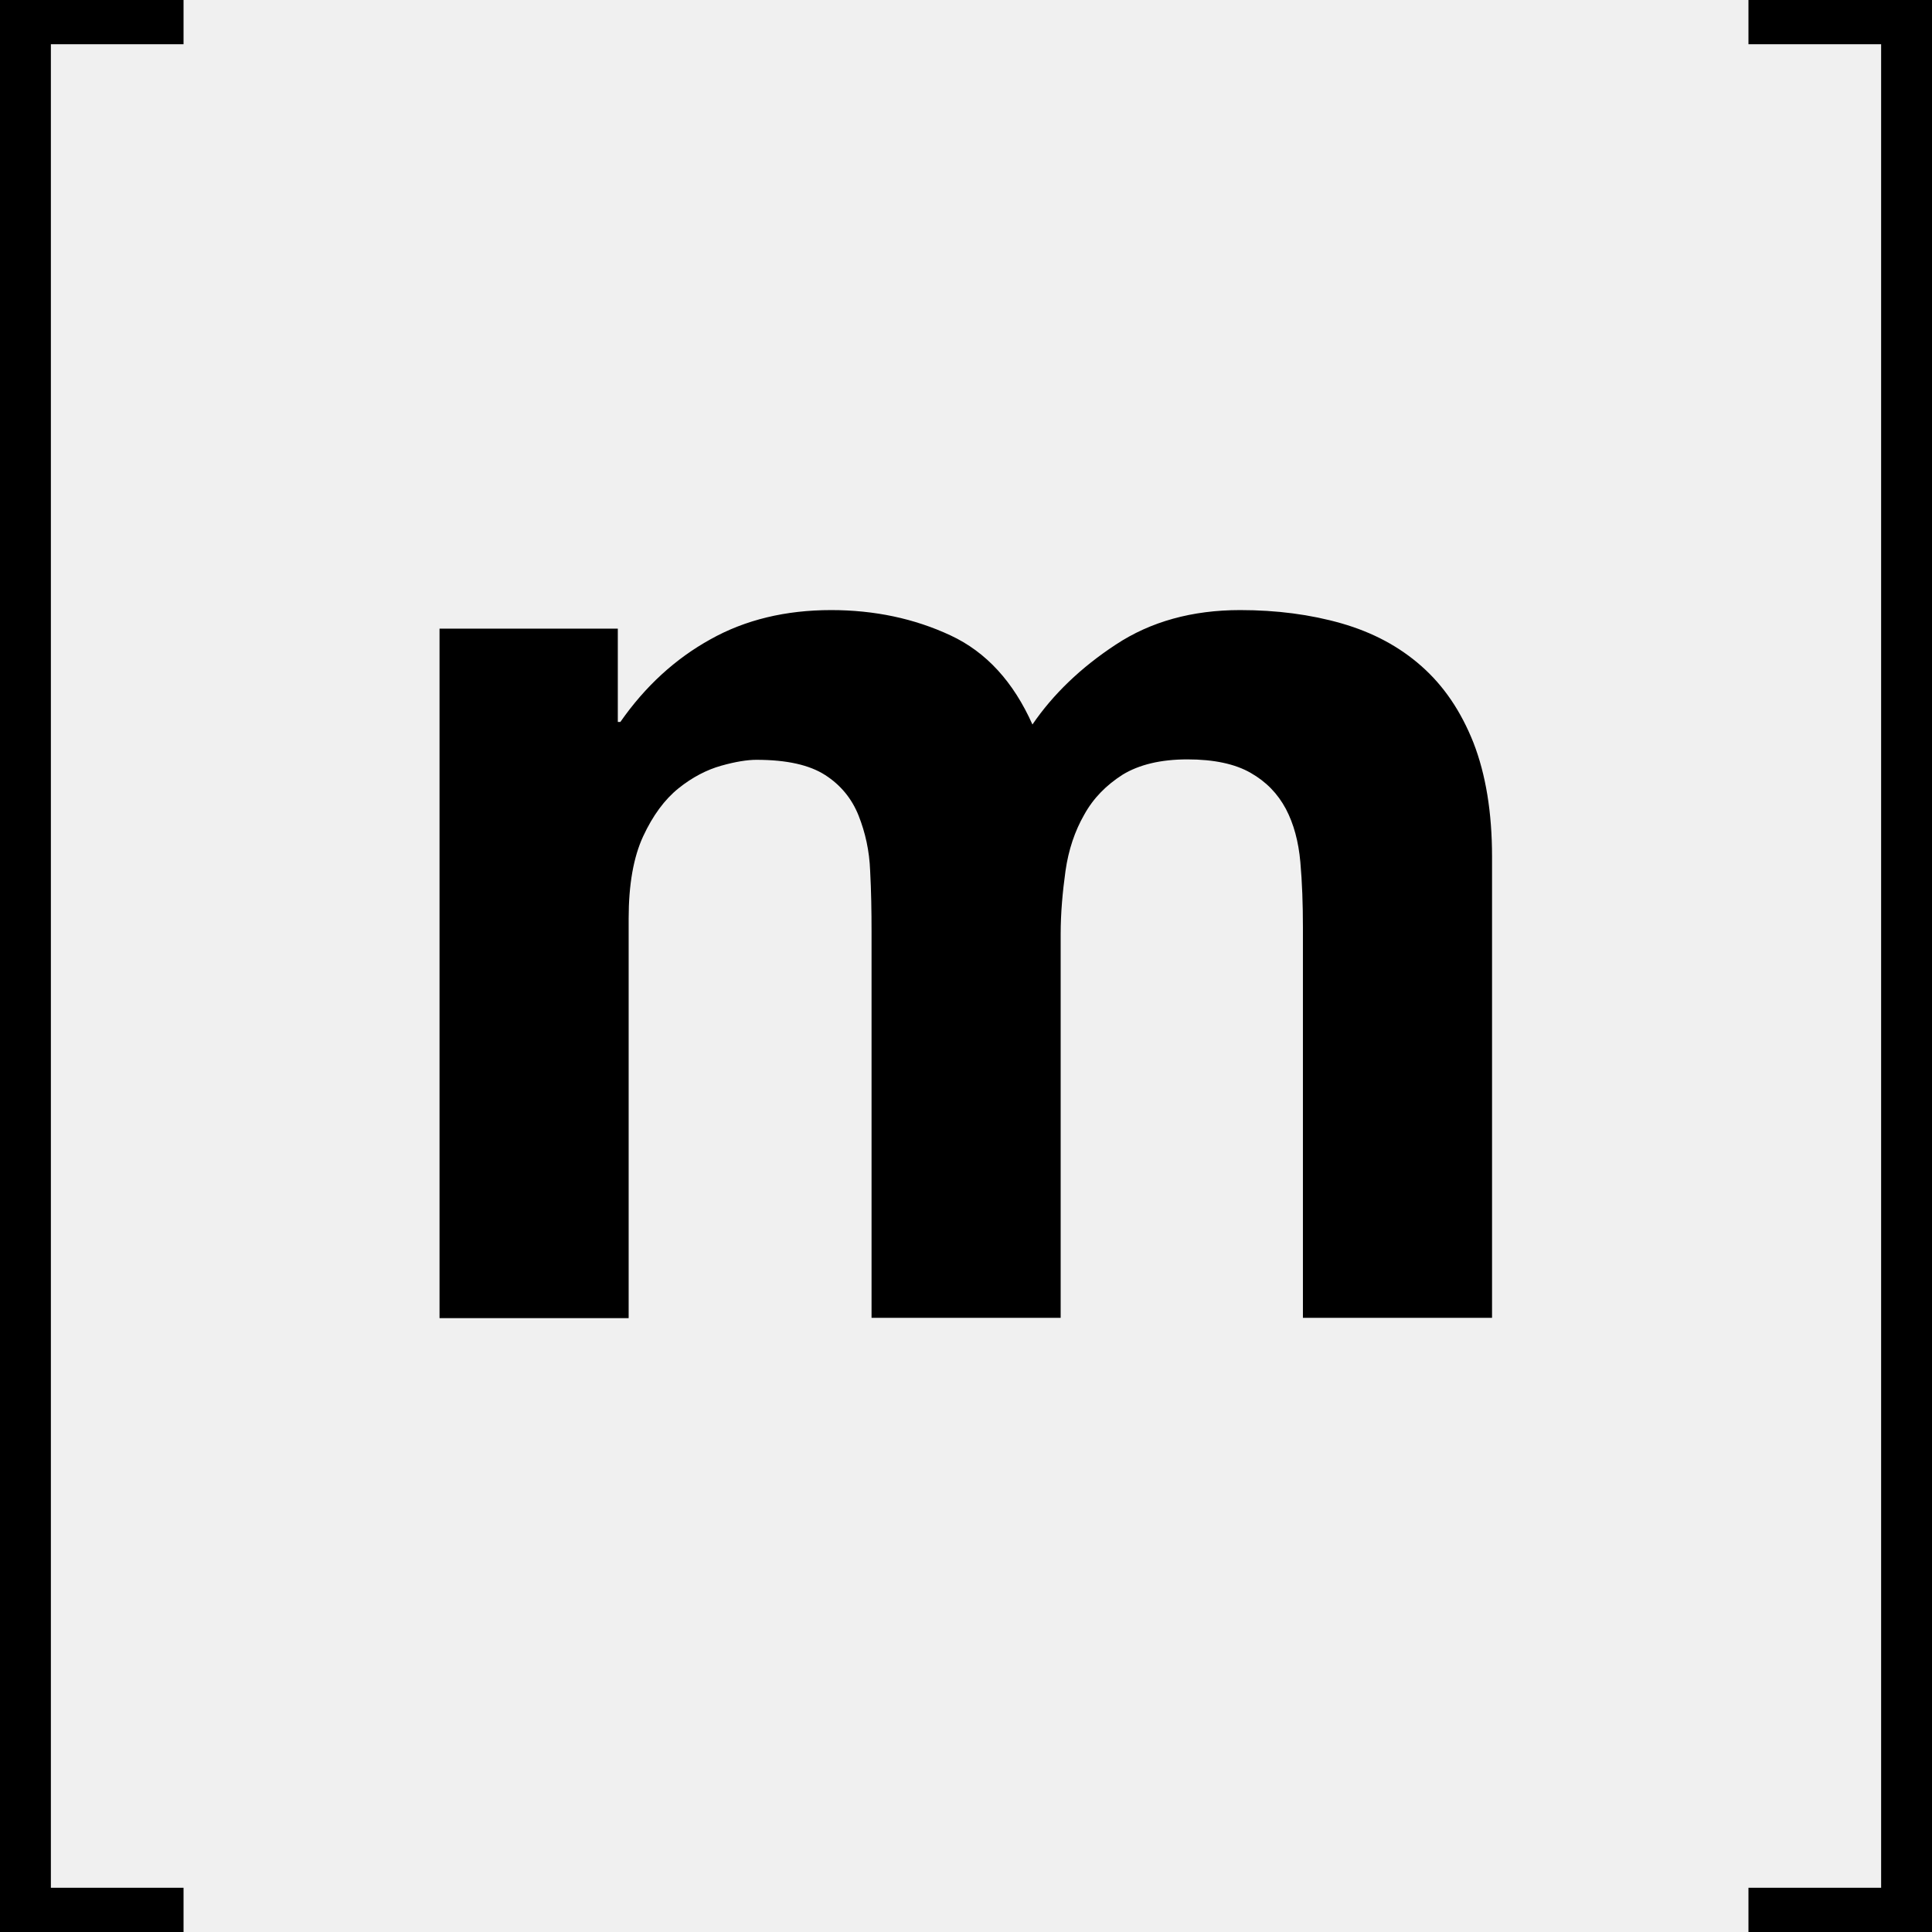
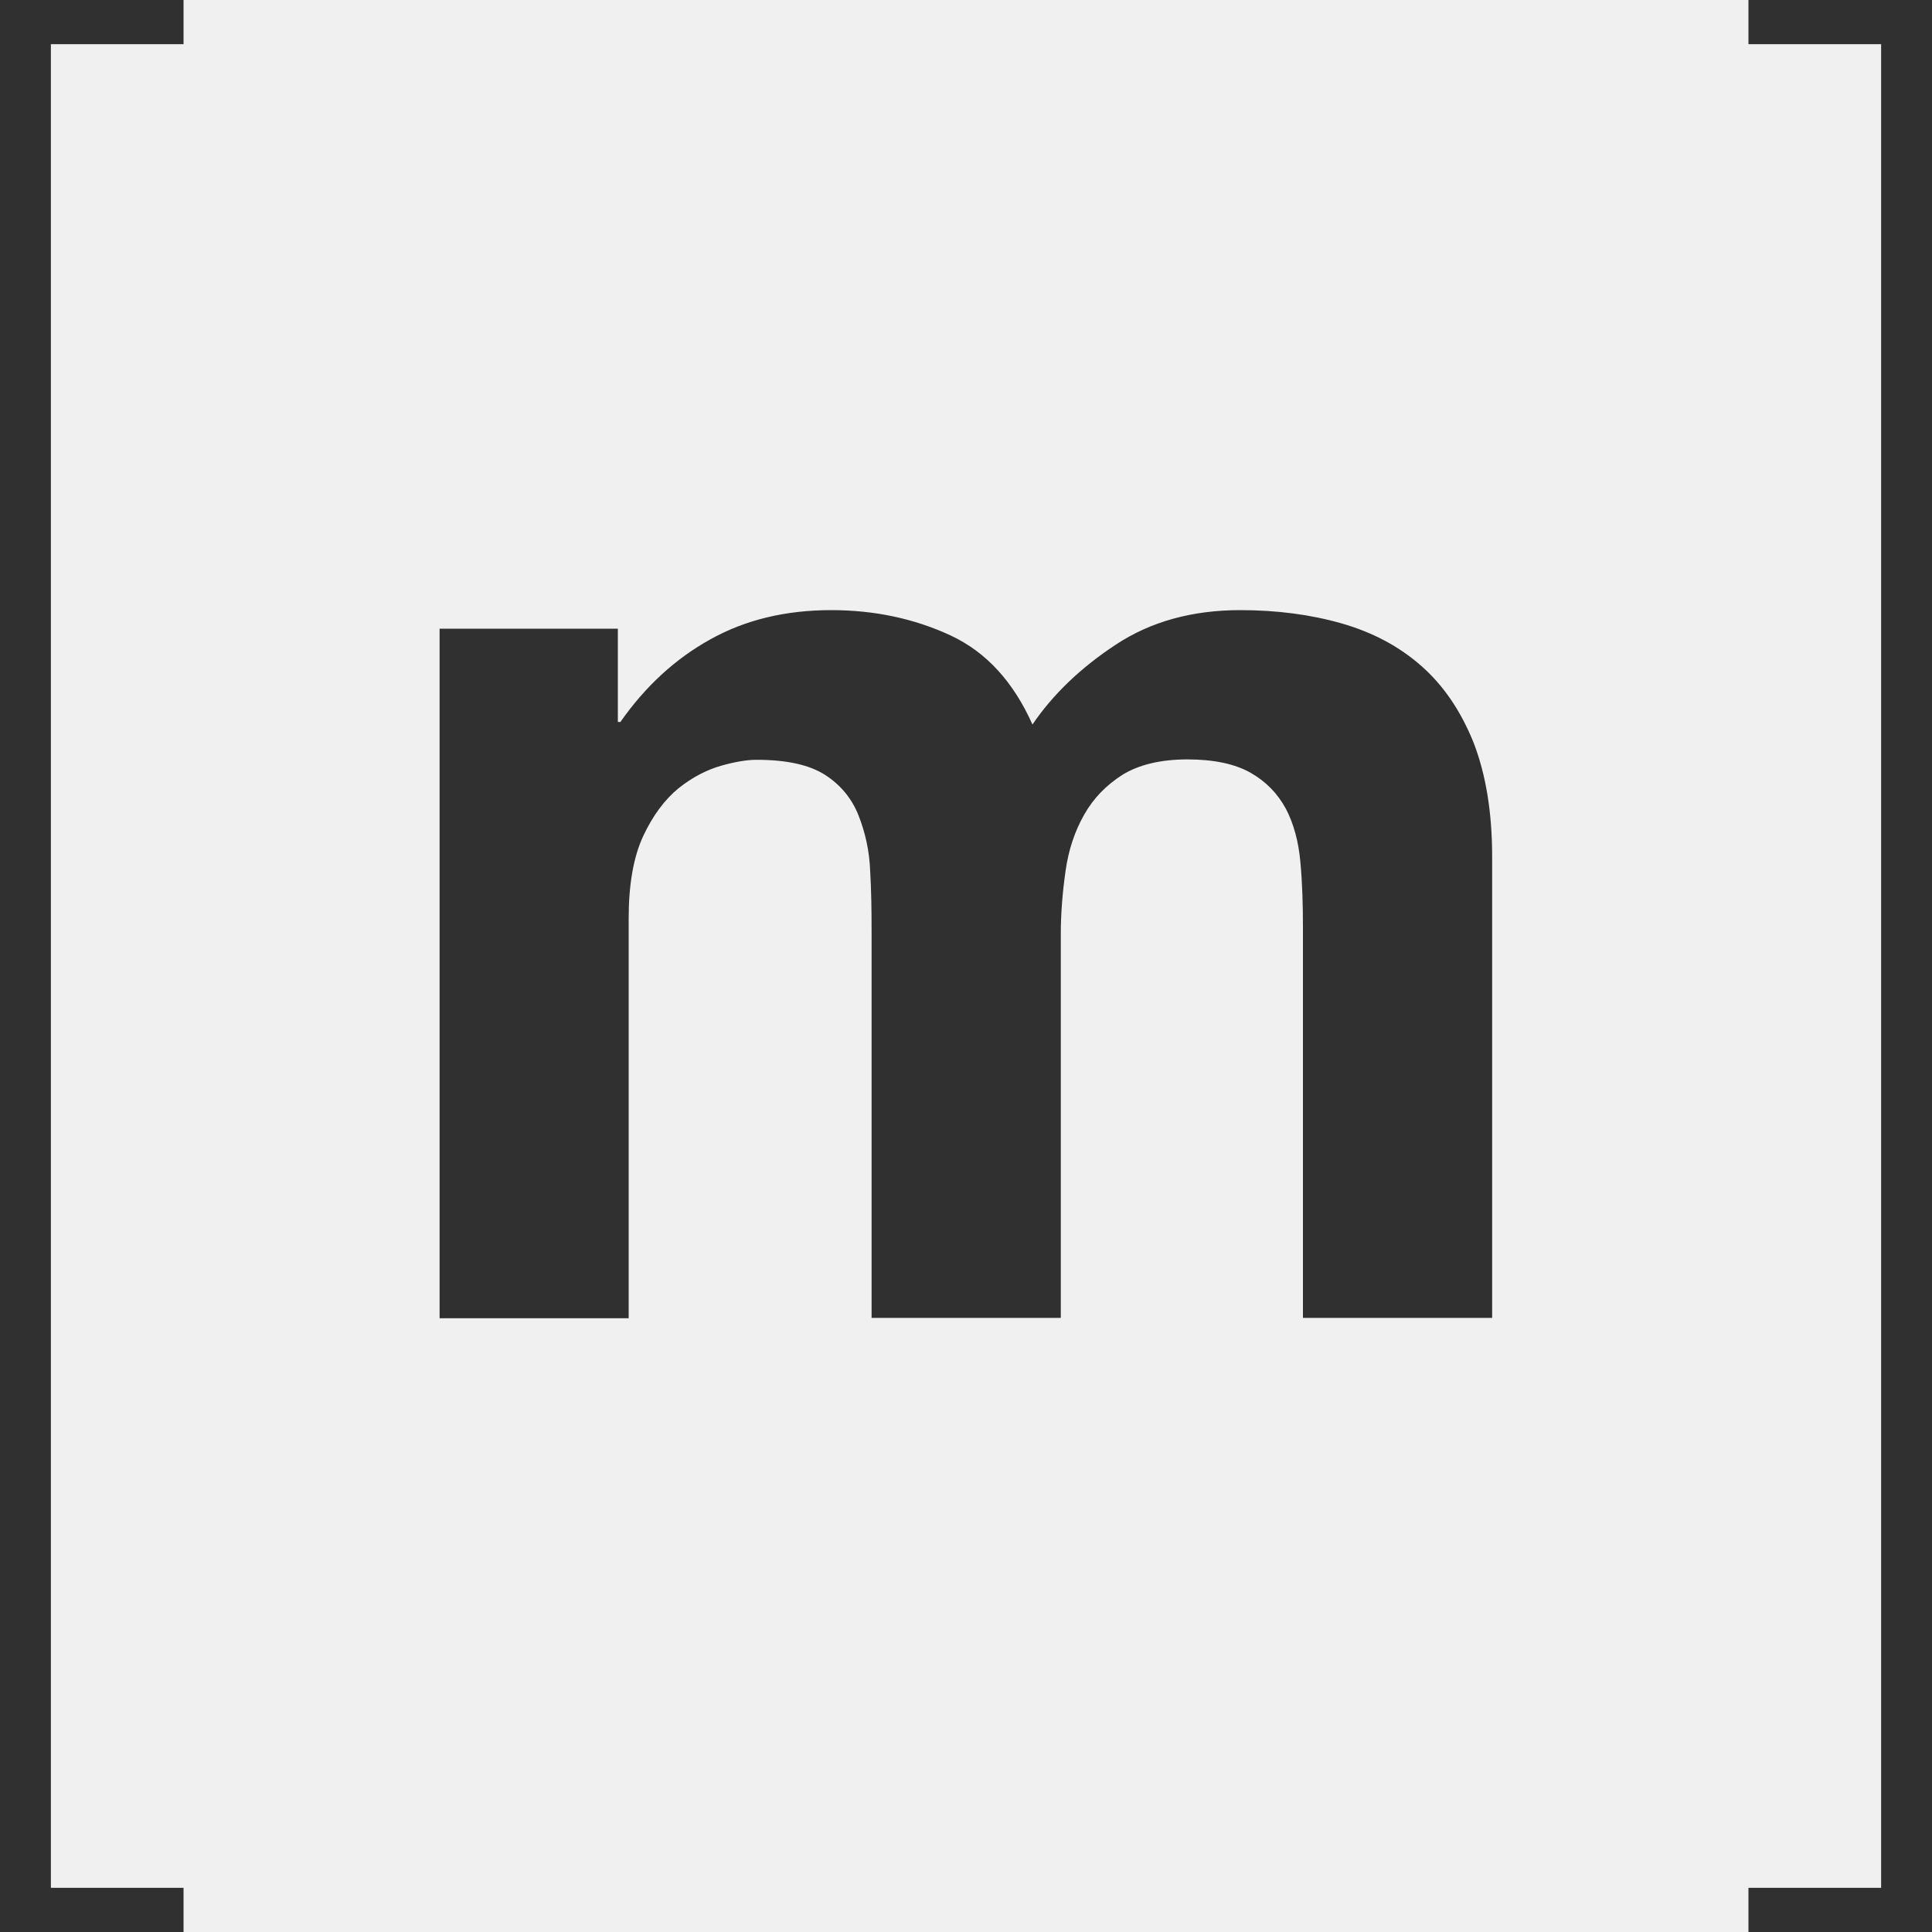
- <svg xmlns="http://www.w3.org/2000/svg" width="18" height="18" viewBox="0 0 18 18" fill="none">
-   <g clip-path="url(#clip0_2227_5198)">
-     <path d="M0.474 0.412V17.588H1.71V18H0V0H1.71V0.412H0.474Z" fill="black" />
-     <path d="M5.756 5.857V6.726H5.78C6.012 6.393 6.293 6.137 6.618 5.957C6.944 5.774 7.321 5.684 7.743 5.684C8.148 5.684 8.519 5.763 8.854 5.919C9.19 6.075 9.443 6.355 9.619 6.75C9.81 6.47 10.069 6.22 10.395 6.006C10.72 5.791 11.108 5.684 11.554 5.684C11.894 5.684 12.209 5.725 12.499 5.808C12.79 5.892 13.036 6.023 13.244 6.207C13.451 6.39 13.611 6.625 13.728 6.92C13.842 7.214 13.901 7.567 13.901 7.982V12.278H12.139V8.64C12.139 8.425 12.132 8.221 12.115 8.031C12.098 7.84 12.053 7.674 11.98 7.536C11.904 7.394 11.797 7.283 11.651 7.2C11.506 7.117 11.309 7.075 11.063 7.075C10.814 7.075 10.613 7.124 10.46 7.217C10.308 7.314 10.187 7.435 10.101 7.591C10.014 7.743 9.955 7.917 9.927 8.114C9.9 8.308 9.882 8.505 9.882 8.702V12.278H8.12V8.678C8.12 8.488 8.117 8.301 8.107 8.114C8.1 7.927 8.062 7.757 7.999 7.598C7.937 7.442 7.833 7.314 7.688 7.221C7.542 7.127 7.331 7.079 7.047 7.079C6.964 7.079 6.854 7.096 6.719 7.134C6.584 7.172 6.449 7.242 6.321 7.345C6.192 7.449 6.082 7.598 5.992 7.792C5.902 7.986 5.857 8.242 5.857 8.557V12.281H4.095V5.857H5.756Z" fill="black" />
-     <path d="M17.526 17.588V0.412H16.29V0H18V18H16.29V17.588H17.526Z" fill="black" />
+ <svg xmlns="http://www.w3.org/2000/svg" width="15" height="15" viewBox="0 0 15 15" fill="none">
+   <g clip-path="url(#clip0_3097_5170)">
+     <path d="M0.395 0.343V14.657H1.425V15H0V0H1.425V0.343H0.395Z" fill="black" fill-opacity="0.8" />
+     <path d="M4.797 4.881V5.605H4.817C5.011 5.328 5.244 5.114 5.515 4.964C5.787 4.812 6.101 4.737 6.453 4.737C6.79 4.737 7.099 4.803 7.379 4.933C7.659 5.063 7.869 5.296 8.016 5.625C8.175 5.391 8.391 5.184 8.663 5.005C8.934 4.826 9.257 4.737 9.629 4.737C9.912 4.737 10.174 4.771 10.416 4.84C10.659 4.91 10.864 5.019 11.037 5.172C11.21 5.325 11.342 5.521 11.441 5.766C11.536 6.012 11.585 6.306 11.585 6.652V10.232H10.116V7.2C10.116 7.021 10.111 6.851 10.096 6.692C10.082 6.534 10.044 6.395 9.984 6.28C9.92 6.162 9.831 6.069 9.71 6C9.589 5.931 9.424 5.896 9.219 5.896C9.012 5.896 8.844 5.937 8.717 6.014C8.59 6.095 8.49 6.196 8.417 6.326C8.345 6.453 8.296 6.597 8.273 6.762C8.25 6.923 8.236 7.088 8.236 7.252V10.232H6.767V7.232C6.767 7.073 6.765 6.917 6.756 6.762C6.75 6.606 6.718 6.464 6.666 6.332C6.615 6.202 6.528 6.095 6.407 6.017C6.286 5.939 6.11 5.899 5.873 5.899C5.804 5.899 5.712 5.913 5.599 5.945C5.487 5.977 5.374 6.035 5.267 6.121C5.161 6.208 5.068 6.332 4.993 6.493C4.918 6.655 4.881 6.868 4.881 7.131V10.235H3.413V4.881H4.797Z" fill="black" fill-opacity="0.8" />
+     <path d="M14.605 14.657V0.343H13.575V0H15V15H13.575V14.657H14.605Z" fill="black" fill-opacity="0.8" />
  </g>
  <defs>
-     <clipPath id="clip0_2227_5198">
-       <rect width="18" height="18" fill="white" />
+     <clipPath id="clip0_3097_5170">
+       <rect width="15" height="15" fill="white" />
    </clipPath>
  </defs>
</svg>
